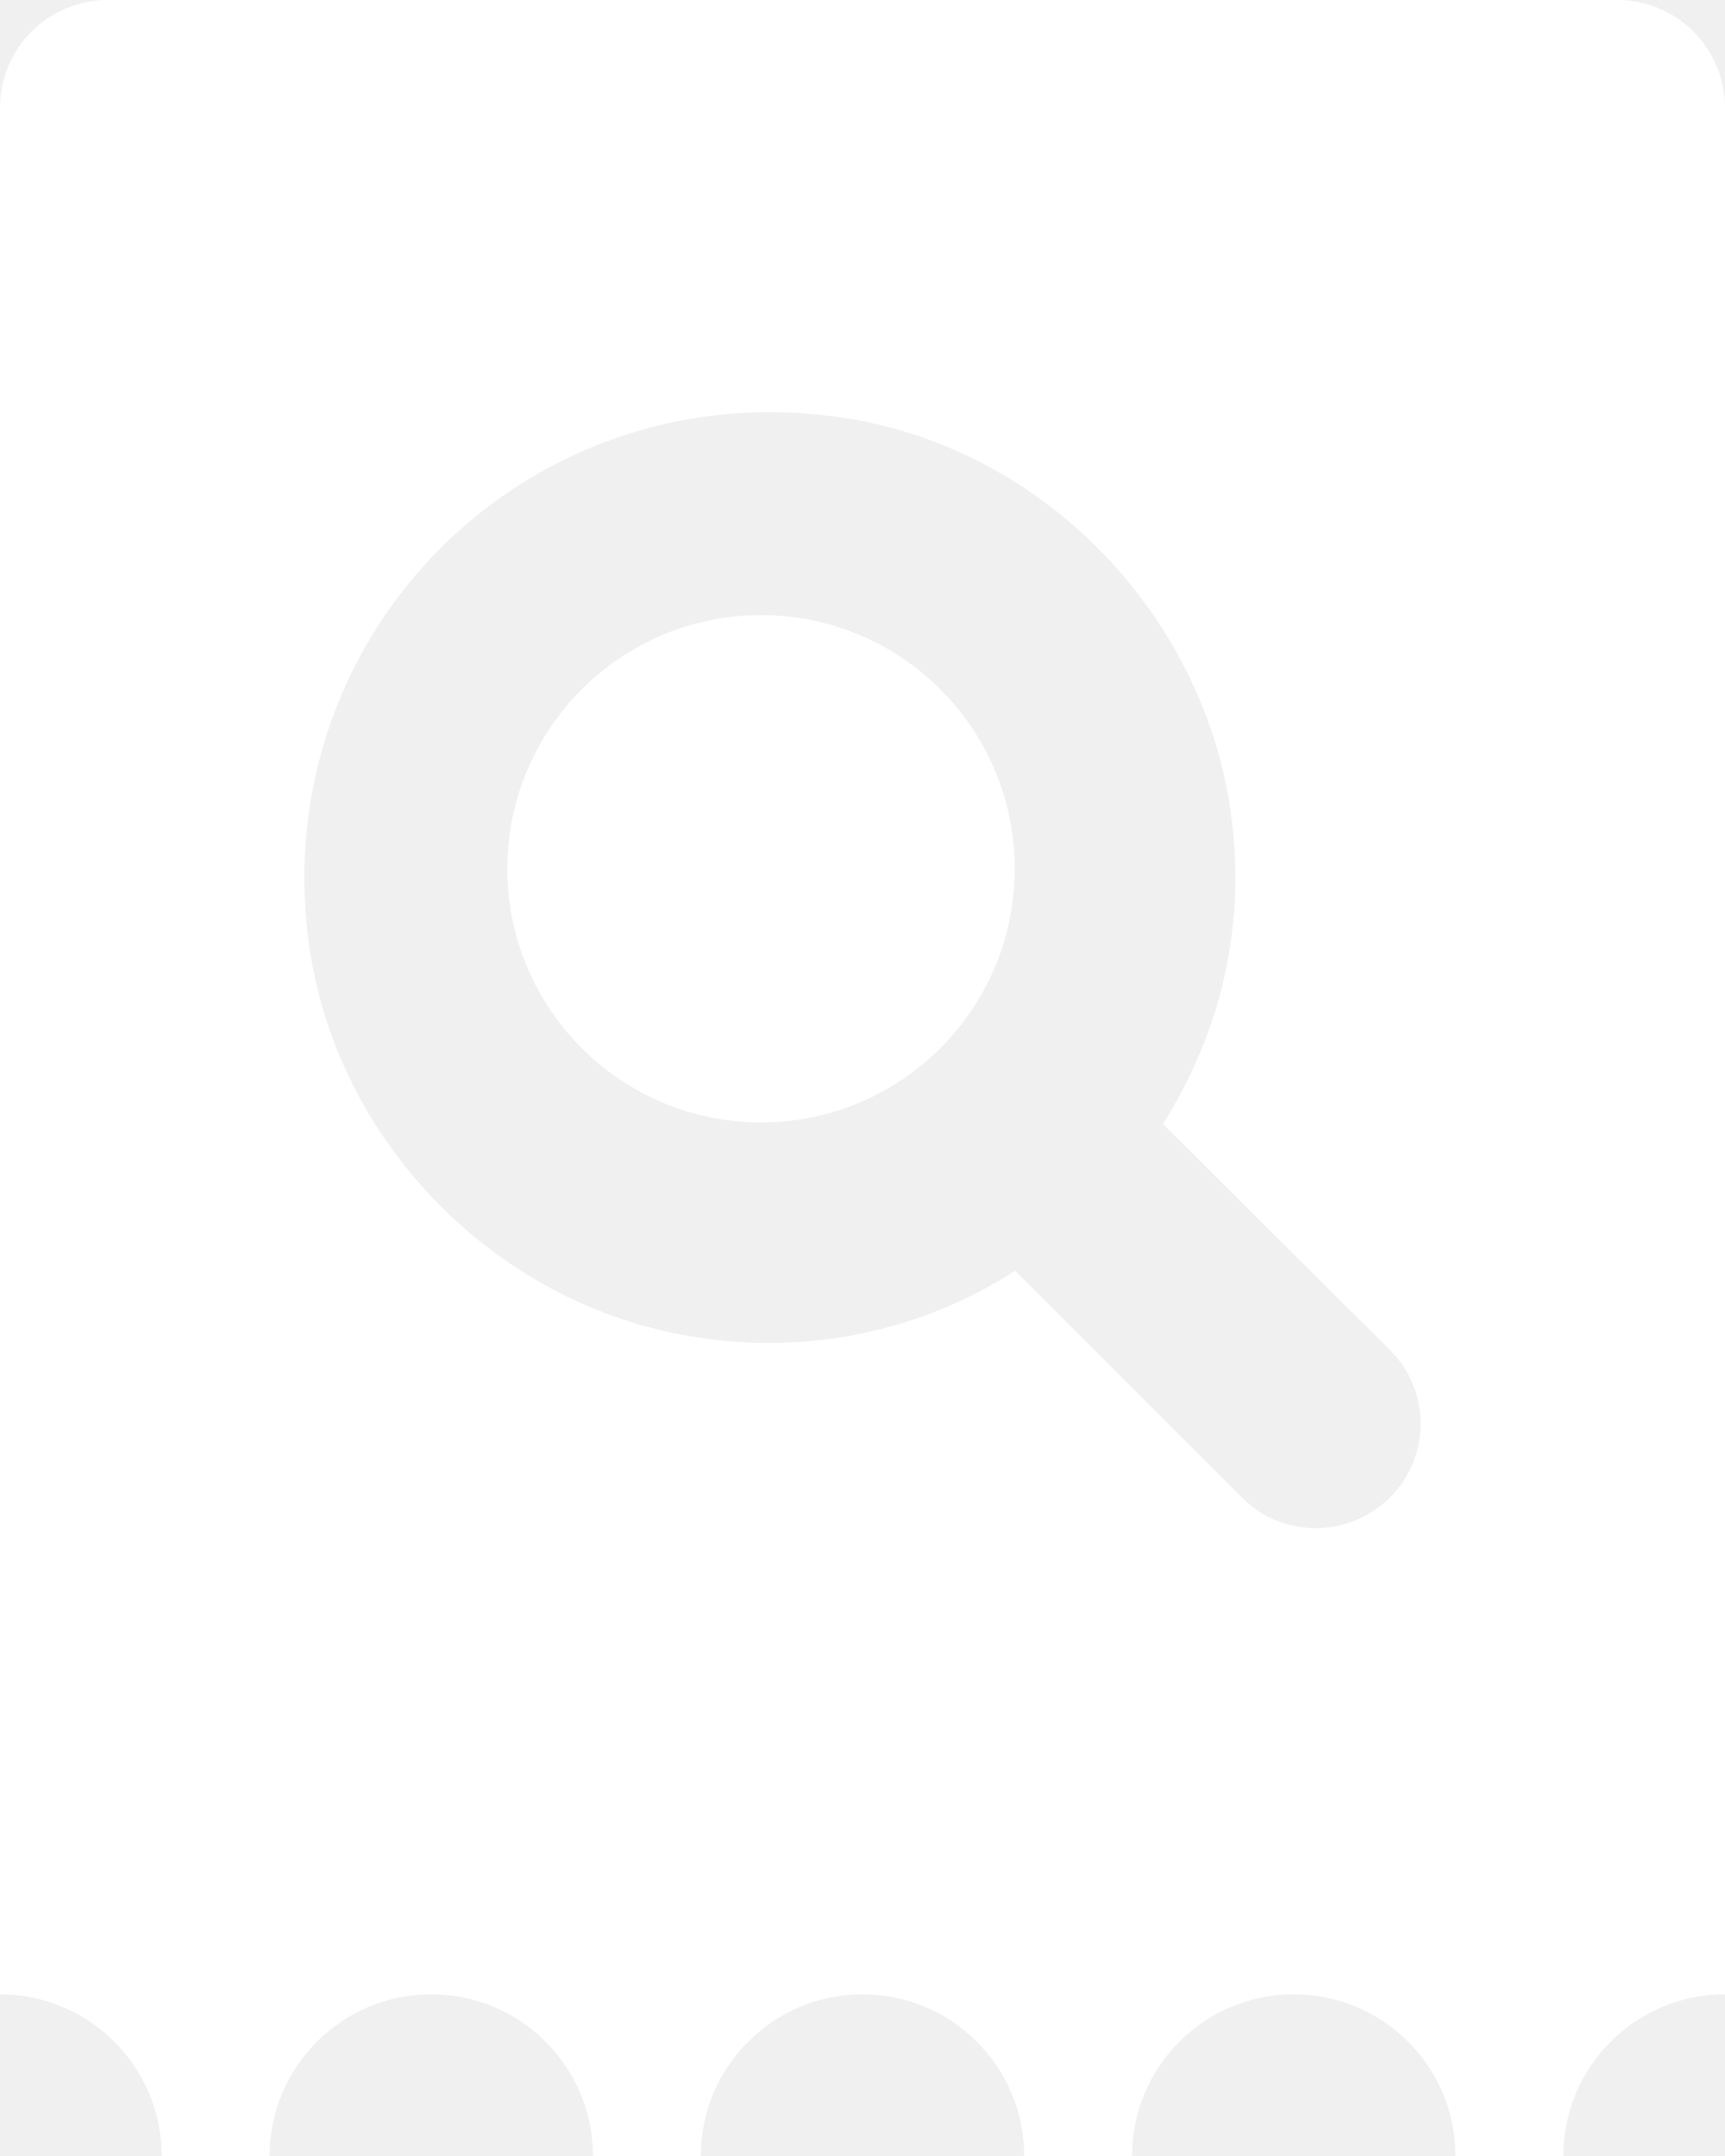
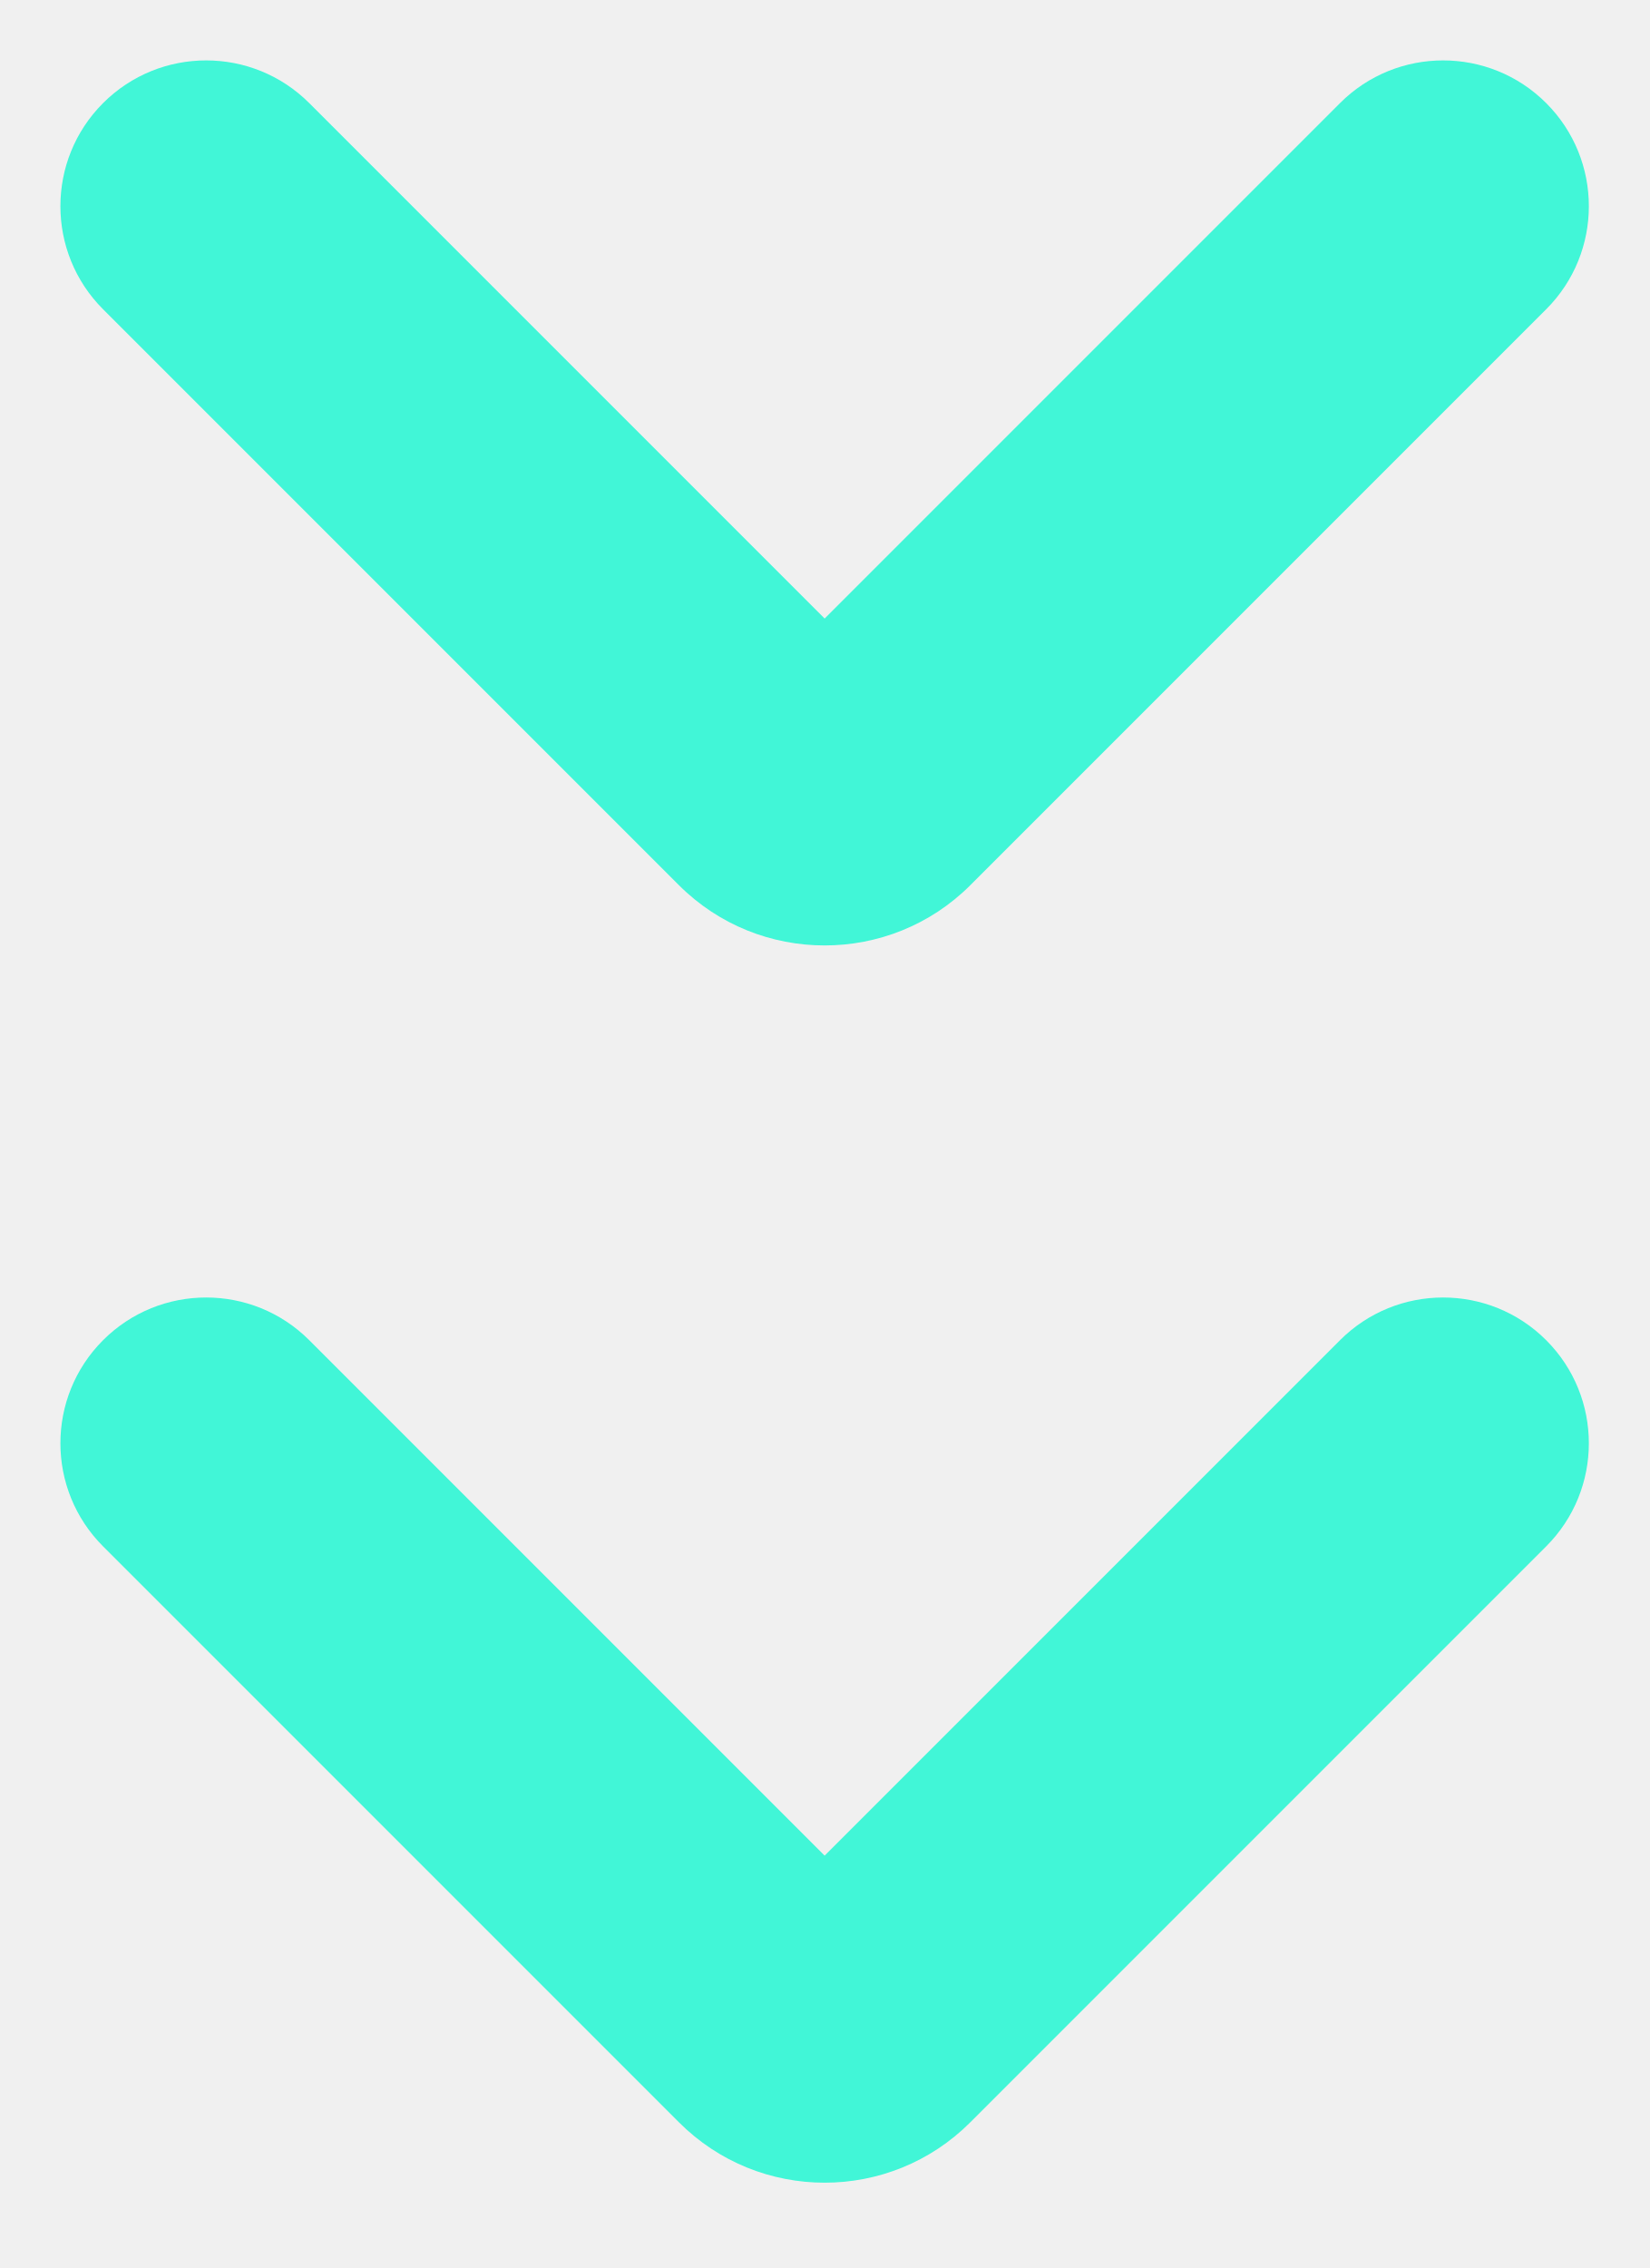
- <svg xmlns="http://www.w3.org/2000/svg" width="16" height="20" viewBox="0 0 16 20" fill="none">
-   <path fill-rule="evenodd" clip-rule="evenodd" d="M0 1C0 0.448 0.448 0 1 0H15C15.552 0 16 0.448 16 1V18.5C15.172 18.5 14.5 19.172 14.5 20H13.5C13.5 19.172 12.828 18.5 12 18.5C11.172 18.5 10.5 19.172 10.5 20H9.5C9.5 19.172 8.828 18.5 8 18.5C7.172 18.5 6.5 19.172 6.5 20H5.5C5.5 19.172 4.828 18.5 4 18.5C3.172 18.5 2.5 19.172 2.5 20H1.5C1.5 19.172 0.828 18.5 0 18.5V1ZM9.416 11.788C8.554 12.344 7.47 12.594 6.33 12.383C4.527 12.047 3.09 10.533 2.859 8.711C2.495 5.826 4.949 3.42 7.854 3.88C9.656 4.168 11.103 5.644 11.401 7.436C11.583 8.548 11.324 9.574 10.787 10.427L12.896 12.527C13.27 12.9 13.27 13.514 12.896 13.888C12.513 14.271 11.899 14.271 11.525 13.897L9.416 11.788ZM4.706 8.059C4.706 6.76 5.76 5.706 7.059 5.706C8.358 5.706 9.412 6.76 9.412 8.059C9.412 9.358 8.358 10.412 7.059 10.412C5.76 10.412 4.706 9.358 4.706 8.059Z" fill="white" />
+ <svg xmlns="http://www.w3.org/2000/svg" width="8" height="11" viewBox="0 0 8 11" fill="none">
+   <path fill-rule="evenodd" clip-rule="evenodd" d="M6.5 0.5L4 3L1.5 0.5C1.224 0.224 0.776 0.224 0.5 0.5C0.224 0.776 0.224 1.224 0.5 1.5L3.293 4.293C3.683 4.683 4.317 4.683 4.707 4.293L7.5 1.5C7.776 1.224 7.776 0.776 7.5 0.5C7.224 0.224 6.776 0.224 6.5 0.5ZM6.5 6.5L4 9L1.5 6.5C1.224 6.224 0.776 6.224 0.5 6.5C0.224 6.776 0.224 7.224 0.5 7.5L3.293 10.293C3.683 10.684 4.317 10.684 4.707 10.293L7.5 7.5C7.776 7.224 7.776 6.776 7.5 6.5C7.224 6.224 6.776 6.224 6.5 6.5Z" fill="#41F6D7" />
</svg>
